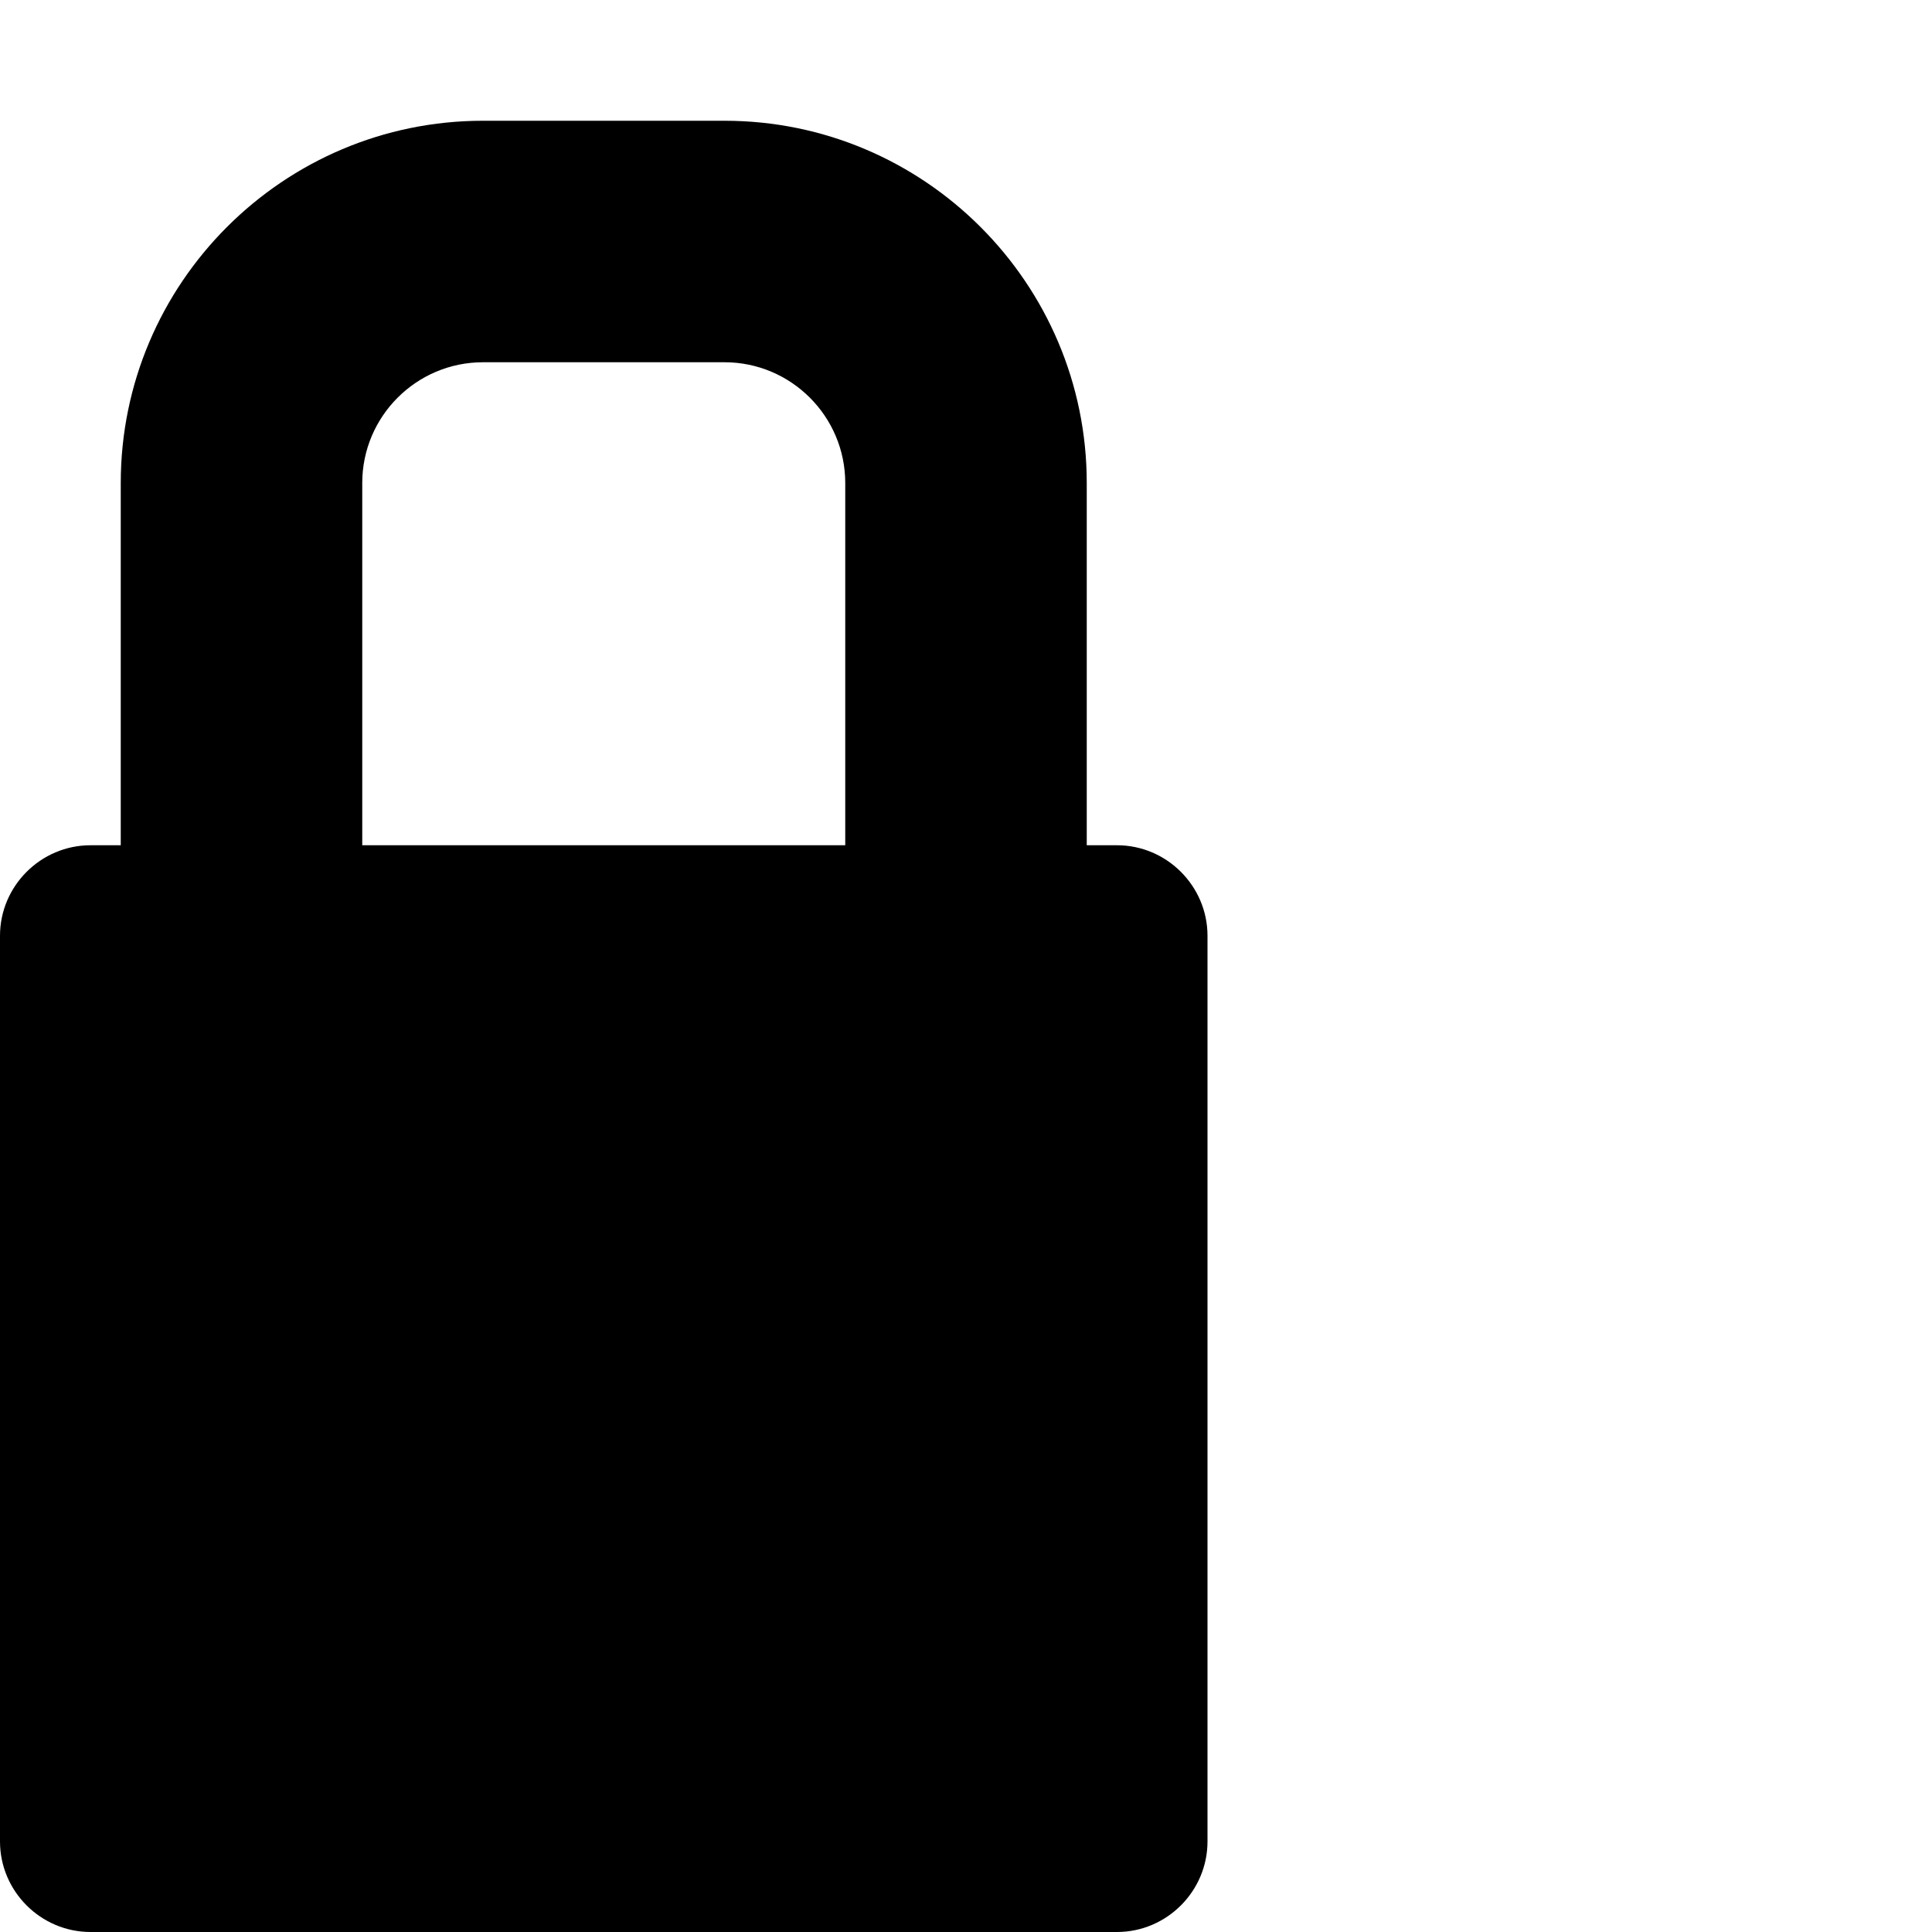
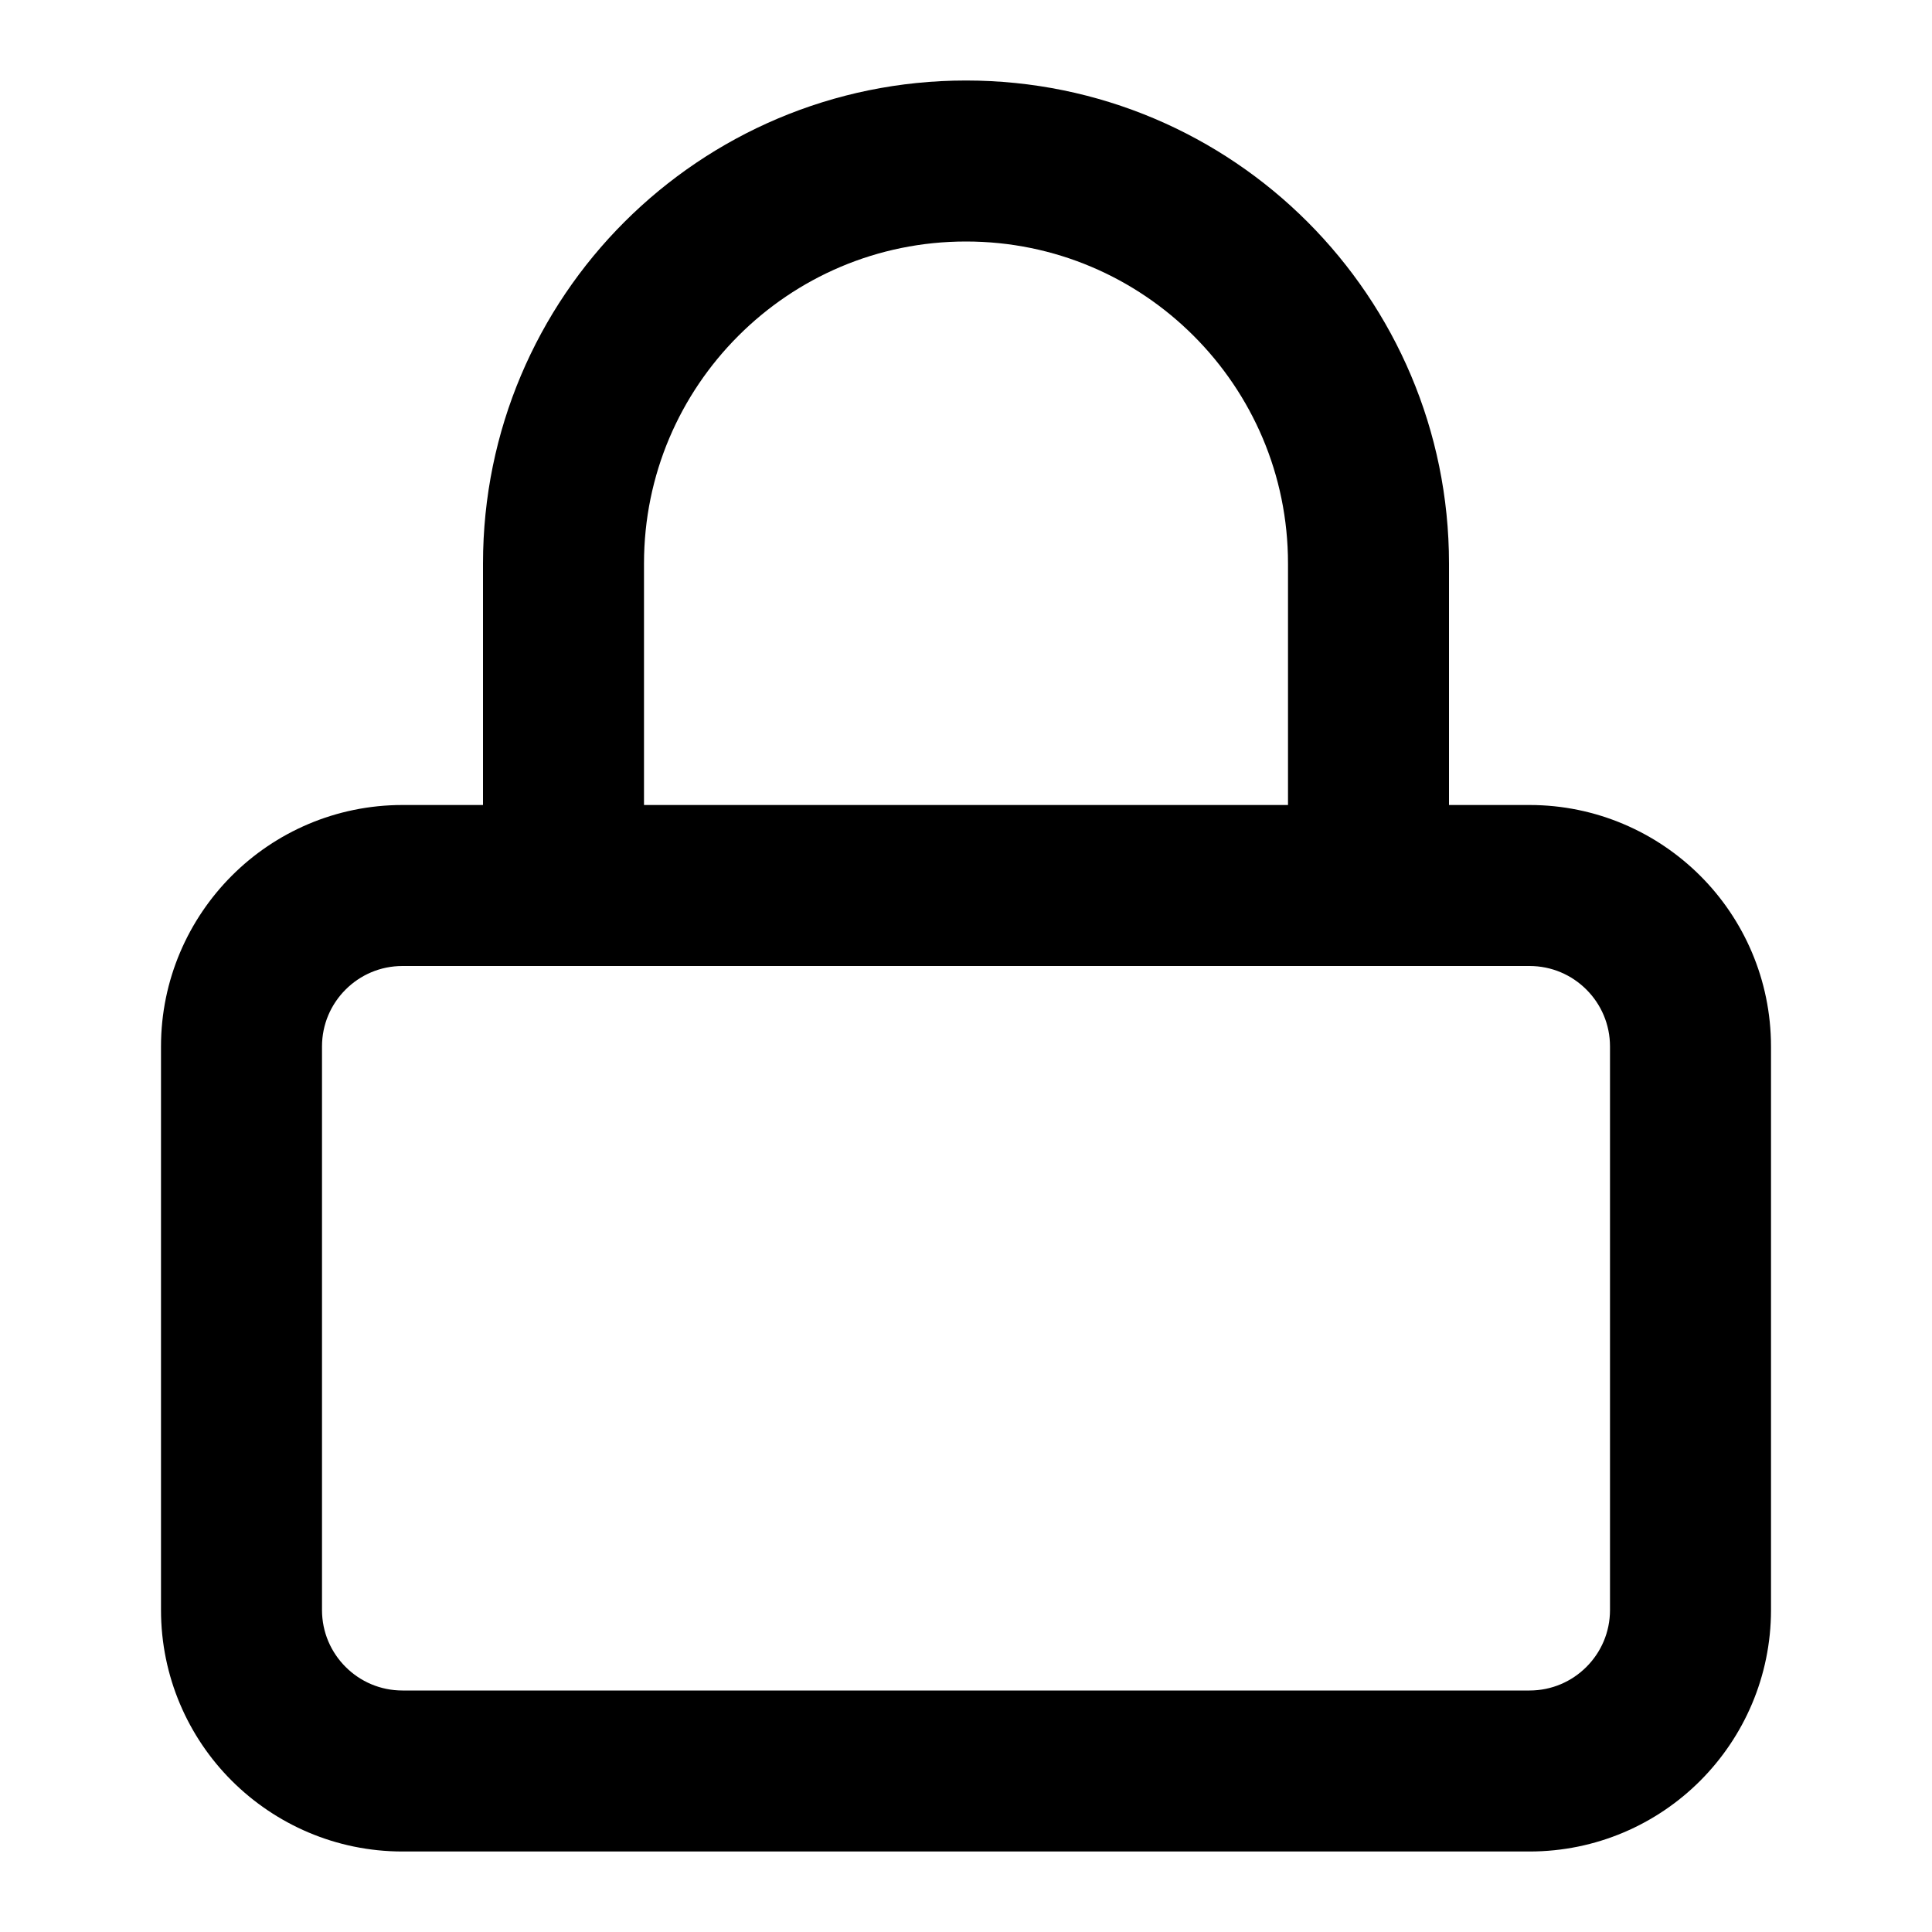
- <svg xmlns="http://www.w3.org/2000/svg" version="1.1" width="32" height="32" viewBox="0 0 32 32">
-   <path d="M18.5 14h-0.5v-6c0-3.308-2.692-6-6-6h-4c-3.308 0-6 2.692-6 6v6h-0.5c-0.825 0-1.5 0.675-1.5 1.5v15c0 0.825 0.675 1.5 1.5 1.5h17c0.825 0 1.5-0.675 1.5-1.5v-15c0-0.825-0.675-1.5-1.5-1.5zM6 8c0-1.103 0.897-2 2-2h4c1.103 0 2 0.897 2 2v6h-8v-6z" />
+ <svg xmlns="http://www.w3.org/2000/svg" version="1.1" width="24" height="24" viewBox="0 0 24 24">
+   <path d="M5 12h14c0.276 0 0.525 0.111 0.707 0.293s0.293 0.431 0.293 0.707v7c0 0.276-0.111 0.525-0.293 0.707s-0.431 0.293-0.707 0.293h-14c-0.276 0-0.525-0.111-0.707-0.293s-0.293-0.431-0.293-0.707v-7c0-0.276 0.111-0.525 0.293-0.707s0.431-0.293 0.707-0.293zM18 10v-3c0-1.657-0.673-3.158-1.757-4.243s-2.586-1.757-4.243-1.757-3.158 0.673-4.243 1.757-1.757 2.586-1.757 4.243v3h-1c-0.828 0-1.58 0.337-2.121 0.879s-0.879 1.293-0.879 2.121v7c0 0.828 0.337 1.58 0.879 2.121s1.293 0.879 2.121 0.879h14c0.828 0 1.58-0.337 2.121-0.879s0.879-1.293 0.879-2.121v-7c0-0.828-0.337-1.58-0.879-2.121s-1.293-0.879-2.121-0.879zM8 10v-3c0-1.105 0.447-2.103 1.172-2.828s1.723-1.172 2.828-1.172 2.103 0.447 2.828 1.172 1.172 1.723 1.172 2.828v3z" />
</svg>
